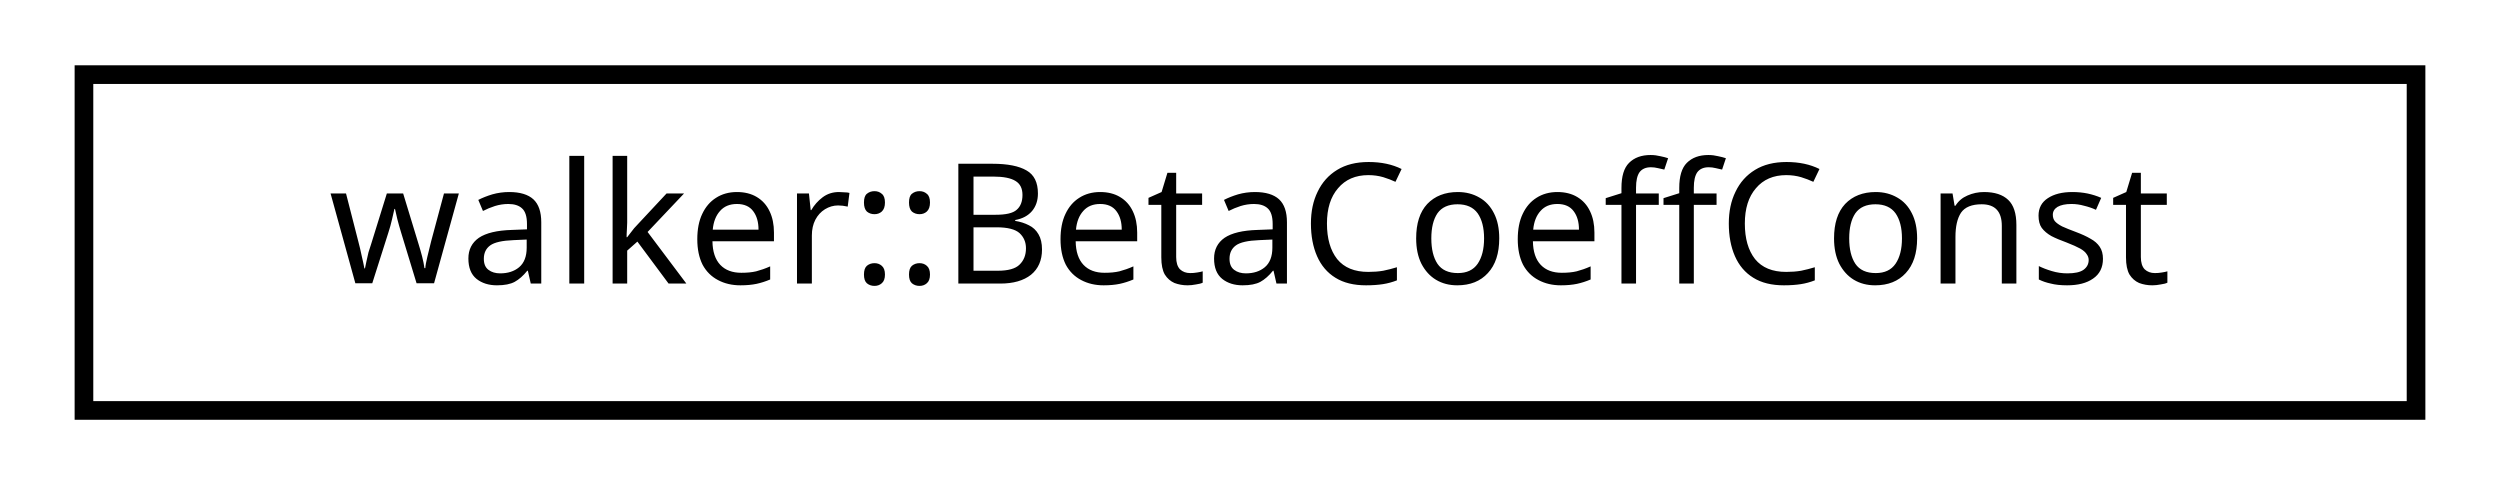
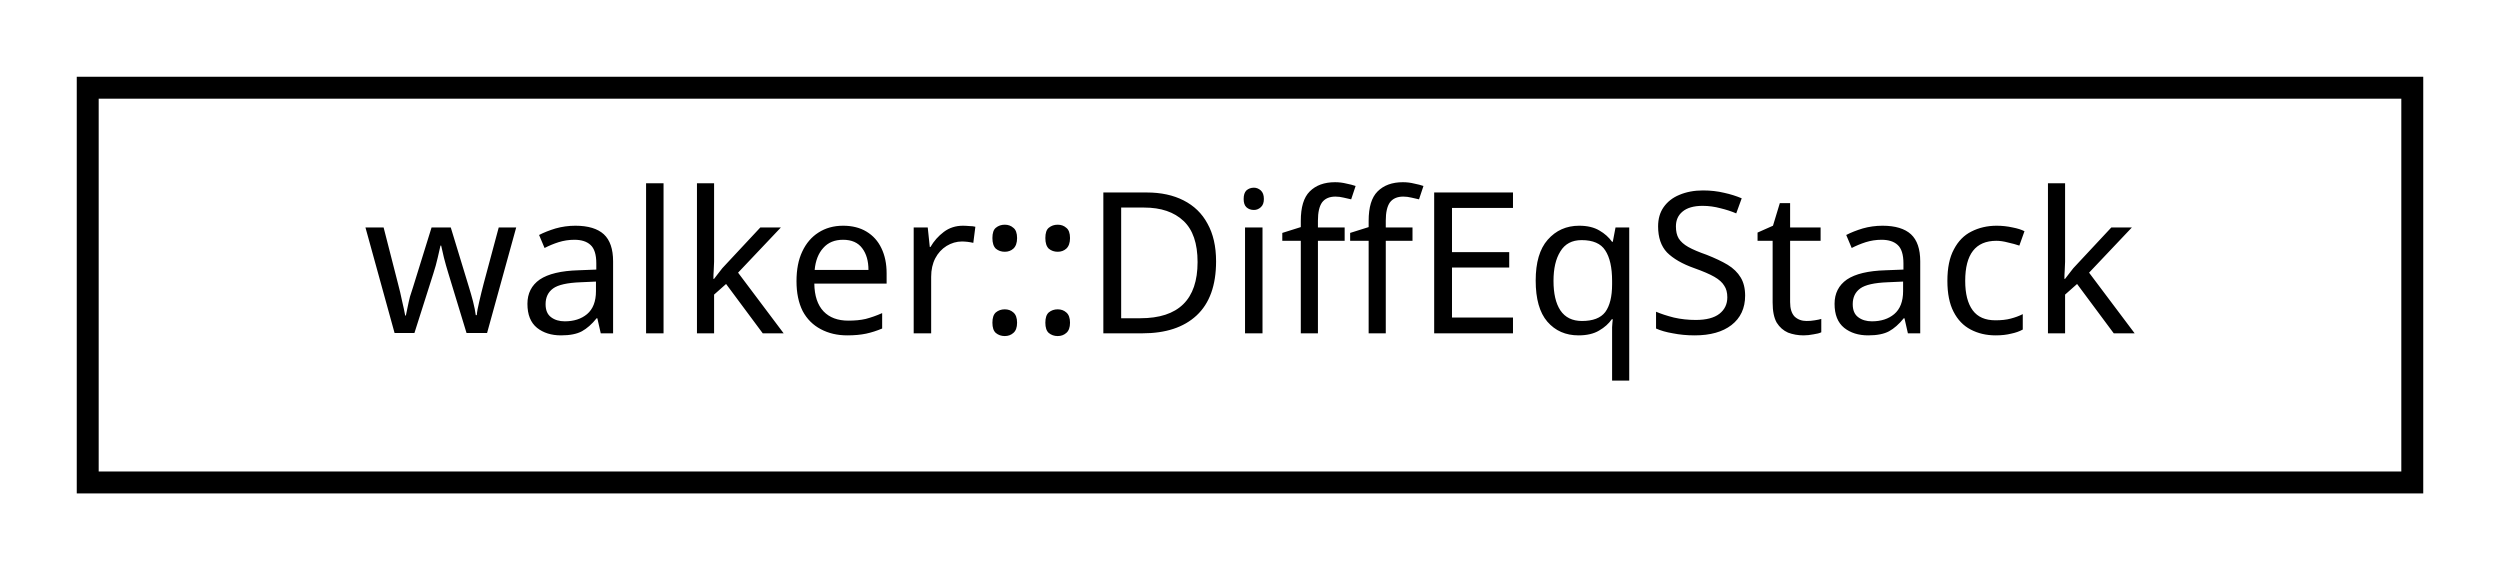
- <svg xmlns="http://www.w3.org/2000/svg" xmlns:xlink="http://www.w3.org/1999/xlink" width="134pt" height="26pt" viewBox="0.00 0.00 134.00 26.00">
+ <svg xmlns="http://www.w3.org/2000/svg" xmlns:xlink="http://www.w3.org/1999/xlink" width="114pt" height="26pt" viewBox="0.00 0.00 114.00 26.00">
  <g id="graph0" class="graph" transform="scale(1 1) rotate(0) translate(4 22)">
    <g id="node1" class="node">
      <g id="a_node1">
-         <a xlink:href="classwalker_1_1_beta_coeff_const.html" target="_top" xlink:title="Beta constant coefficients policity: constants in time. ">
-           <polygon fill="none" stroke="black" points="0.5,-0 0.5,-18 125.5,-18 125.5,-0 0.5,-0" />
-           <text text-anchor="middle" x="63" y="-6.8" font-family="sans-serif" font-size="9.00">walker::BetaCoeffConst</text>
+         <a xlink:href="classwalker_1_1_diff_eq_stack.html" target="_top" xlink:title="Differential equations stack. ">
+           <polygon fill="none" stroke="black" points="0,-0 0,-18 106,-18 106,-0 0,-0" />
+           <text text-anchor="middle" x="53" y="-6.8" font-family="sans-serif" font-size="9.00">walker::DiffEqStack</text>
        </a>
      </g>
    </g>
  </g>
</svg>
